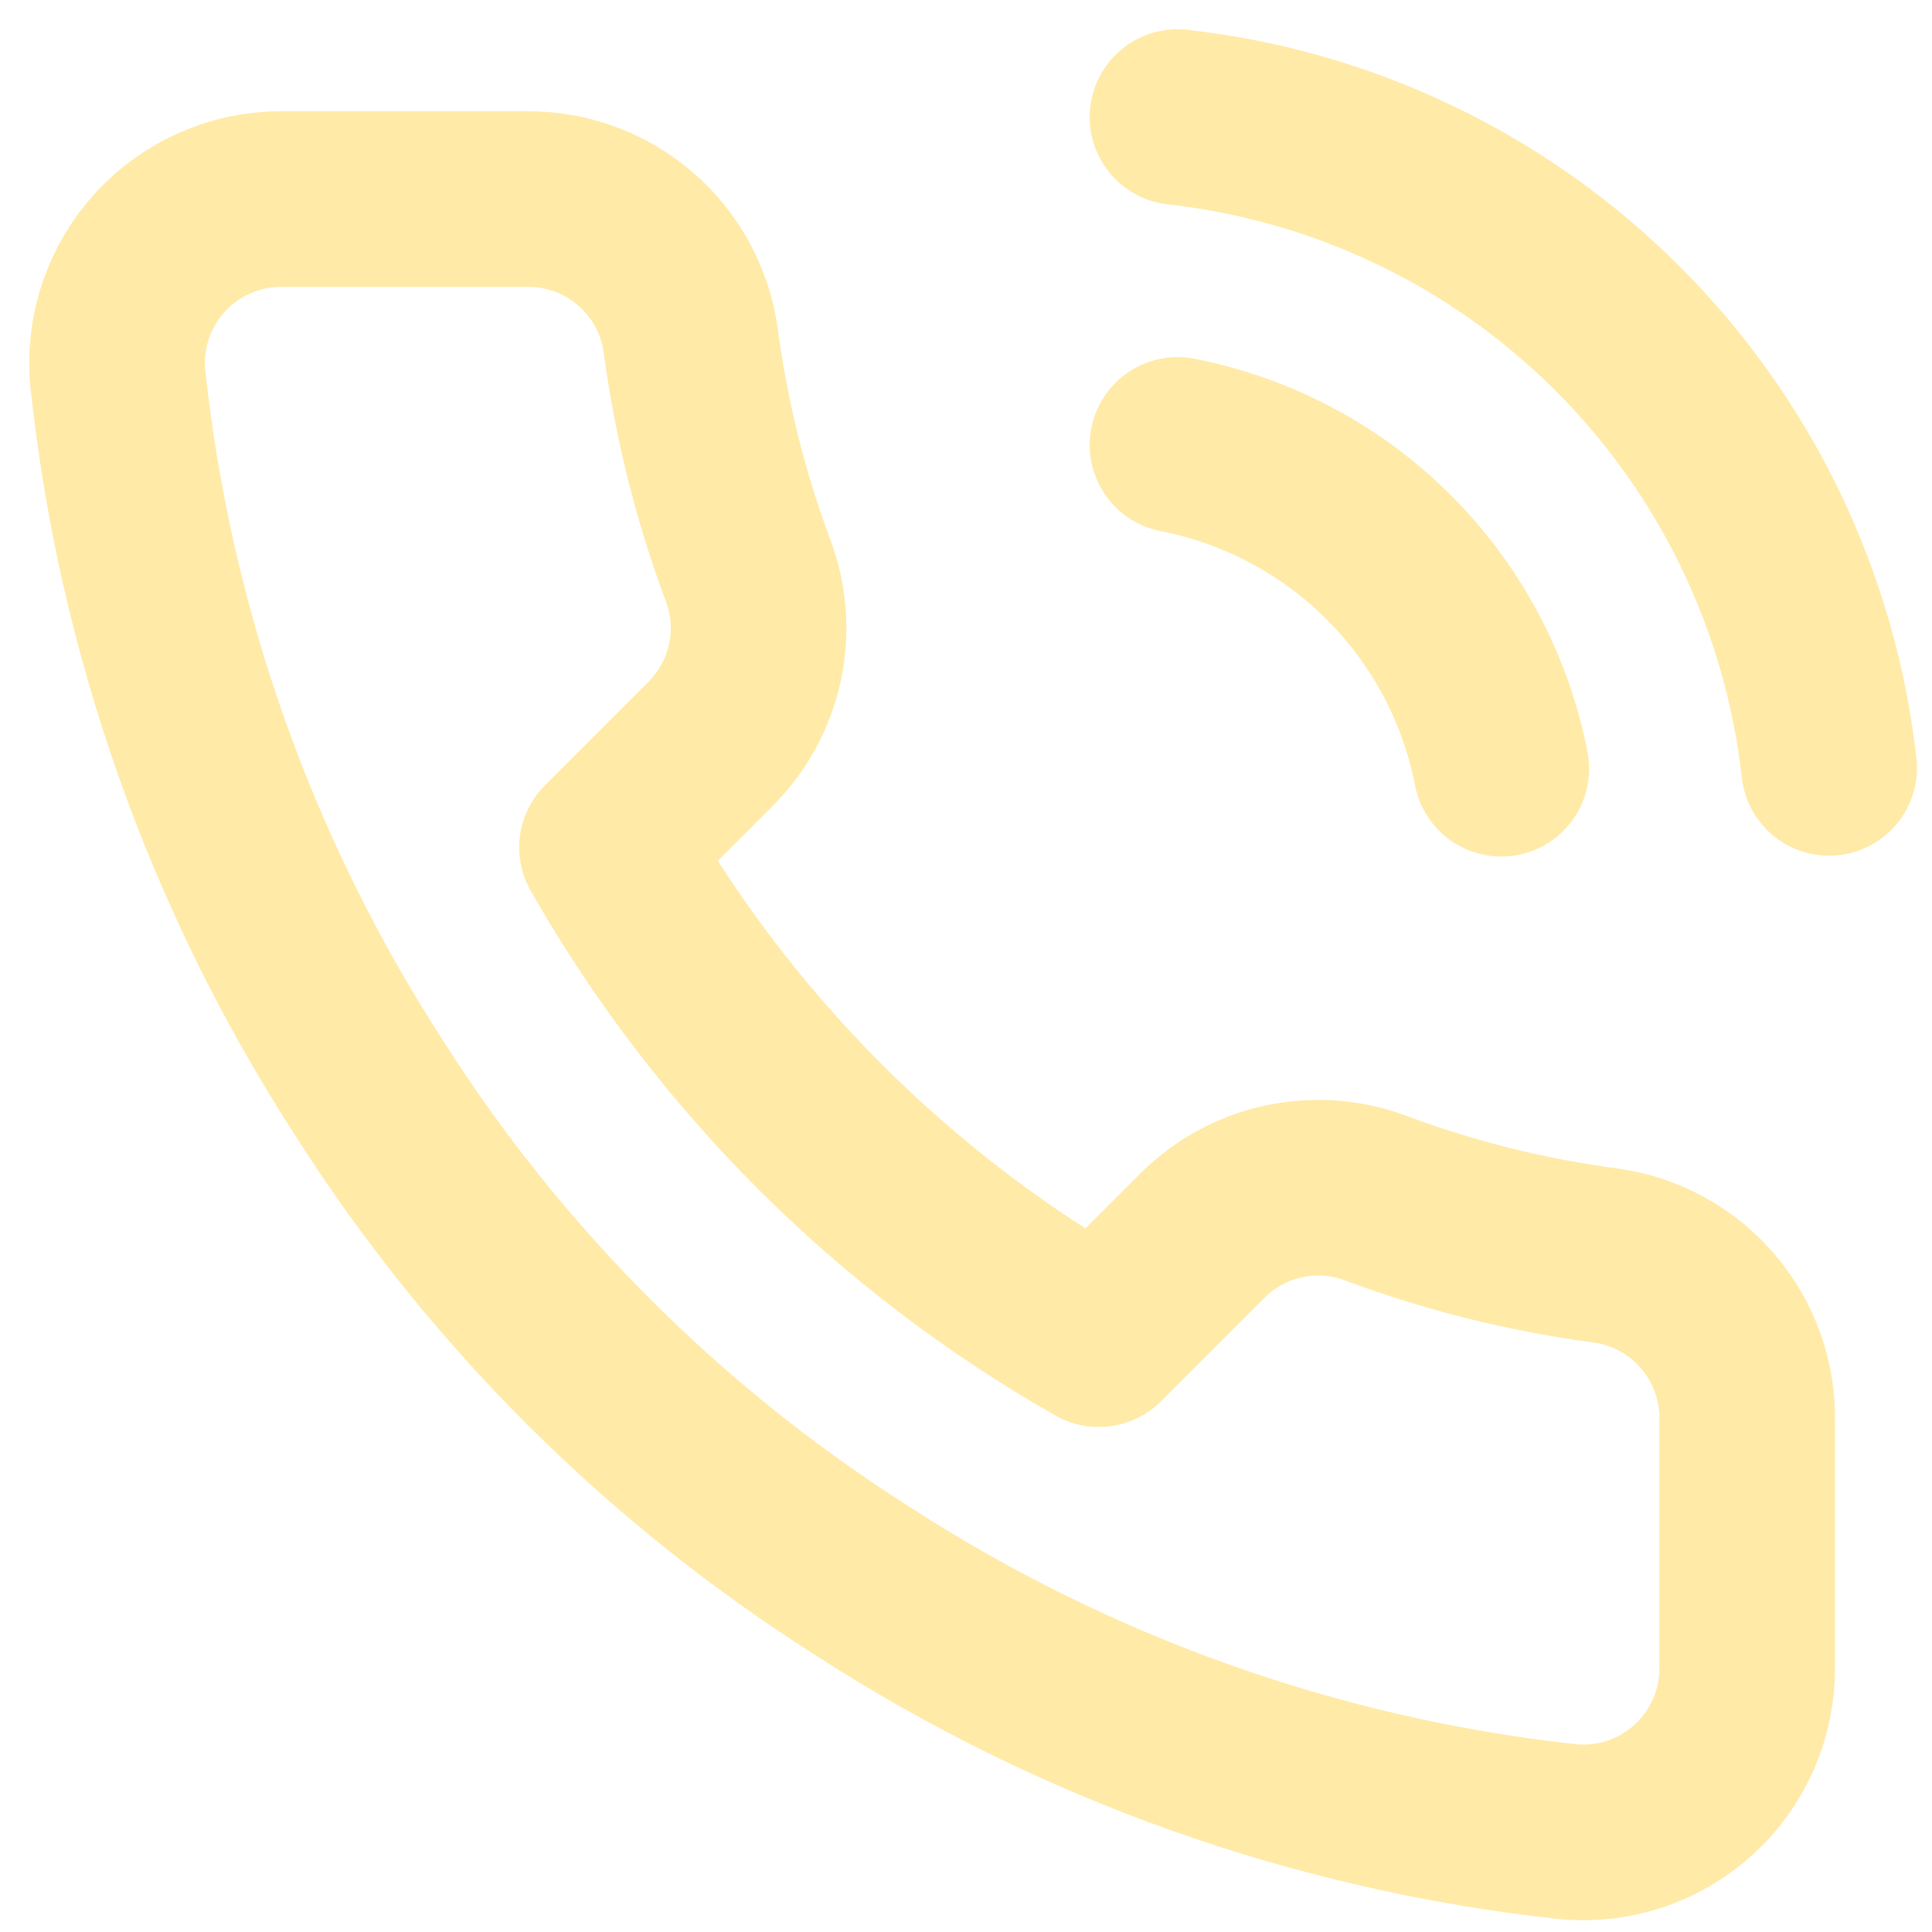
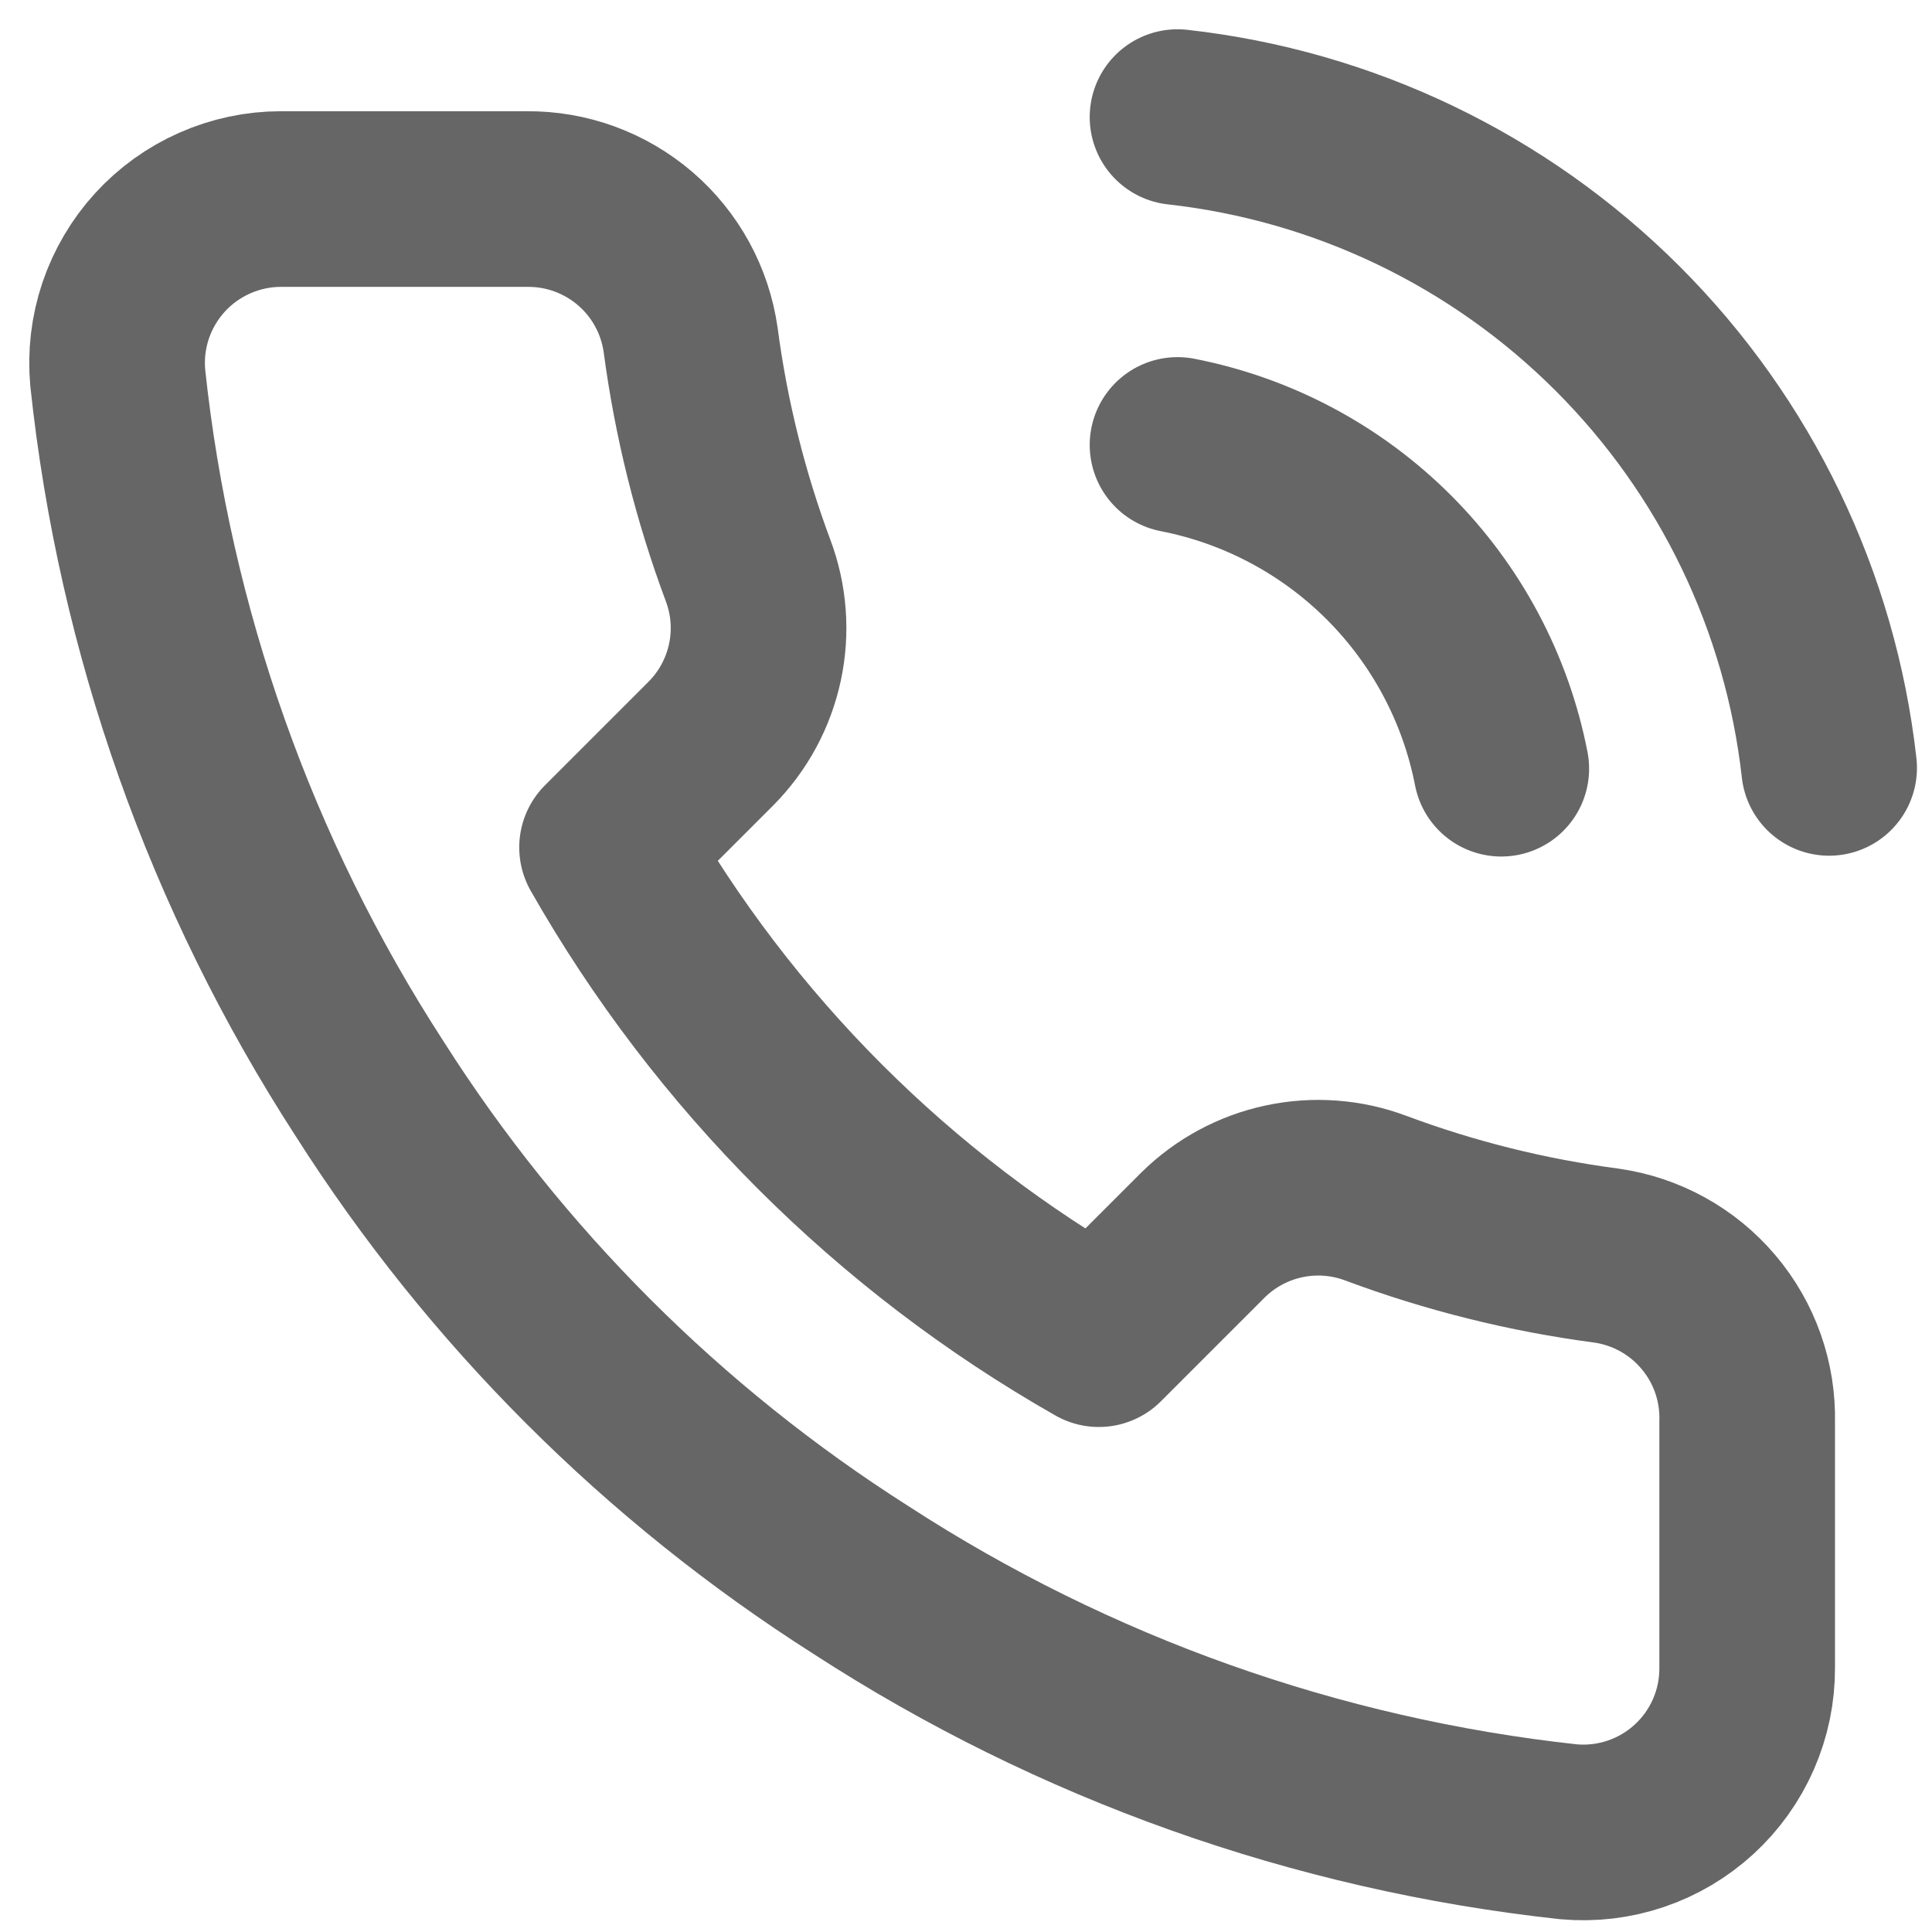
- <svg xmlns="http://www.w3.org/2000/svg" width="33" height="33" viewBox="0 0 33 33" fill="none">
-   <path d="M20.113 7.6C21.481 7.867 22.738 8.536 23.723 9.521C24.708 10.506 25.377 11.763 25.643 13.13M20.113 2C22.954 2.316 25.604 3.588 27.626 5.608C29.649 7.628 30.924 10.275 31.243 13.116M29.843 24.288V28.488C29.845 28.878 29.765 29.264 29.609 29.621C29.453 29.978 29.224 30.299 28.936 30.563C28.649 30.826 28.31 31.027 27.94 31.152C27.571 31.277 27.18 31.323 26.791 31.288C22.483 30.82 18.345 29.348 14.709 26.99C11.327 24.84 8.459 21.973 6.309 18.59C3.943 14.938 2.471 10.779 2.011 6.452C1.976 6.065 2.022 5.675 2.146 5.306C2.271 4.938 2.47 4.599 2.732 4.312C2.994 4.025 3.313 3.796 3.669 3.639C4.024 3.482 4.409 3.4 4.797 3.4H8.997C9.677 3.393 10.335 3.634 10.851 4.077C11.366 4.52 11.702 5.135 11.797 5.808C11.975 7.152 12.303 8.472 12.777 9.742C12.966 10.243 13.007 10.788 12.895 11.311C12.783 11.835 12.524 12.315 12.147 12.696L10.369 14.474C12.362 17.979 15.264 20.881 18.769 22.874L20.547 21.096C20.928 20.72 21.409 20.46 21.932 20.349C22.456 20.237 23 20.278 23.501 20.466C24.771 20.94 26.091 21.269 27.435 21.446C28.115 21.542 28.736 21.884 29.18 22.409C29.625 22.933 29.86 23.601 29.843 24.288Z" stroke="#FFEAA7" stroke-width="3" stroke-linecap="round" stroke-linejoin="round" />
+ <svg xmlns="http://www.w3.org/2000/svg" width="33" height="33" viewBox="0 0 33 33" fill="none" stroke="red">
+   <path d="M20.113 7.6C21.481 7.867 22.738 8.536 23.723 9.521C24.708 10.506 25.377 11.763 25.643 13.13M20.113 2C22.954 2.316 25.604 3.588 27.626 5.608C29.649 7.628 30.924 10.275 31.243 13.116M29.843 24.288V28.488C29.845 28.878 29.765 29.264 29.609 29.621C29.453 29.978 29.224 30.299 28.936 30.563C28.649 30.826 28.31 31.027 27.94 31.152C27.571 31.277 27.18 31.323 26.791 31.288C22.483 30.82 18.345 29.348 14.709 26.99C11.327 24.84 8.459 21.973 6.309 18.59C3.943 14.938 2.471 10.779 2.011 6.452C1.976 6.065 2.022 5.675 2.146 5.306C2.271 4.938 2.47 4.599 2.732 4.312C2.994 4.025 3.313 3.796 3.669 3.639C4.024 3.482 4.409 3.4 4.797 3.4H8.997C9.677 3.393 10.335 3.634 10.851 4.077C11.366 4.52 11.702 5.135 11.797 5.808C11.975 7.152 12.303 8.472 12.777 9.742C12.966 10.243 13.007 10.788 12.895 11.311C12.783 11.835 12.524 12.315 12.147 12.696L10.369 14.474C12.362 17.979 15.264 20.881 18.769 22.874L20.547 21.096C20.928 20.72 21.409 20.46 21.932 20.349C22.456 20.237 23 20.278 23.501 20.466C24.771 20.94 26.091 21.269 27.435 21.446C28.115 21.542 28.736 21.884 29.18 22.409C29.625 22.933 29.86 23.601 29.843 24.288Z" stroke="rgba(0, 0, 0, 0.6)" stroke-width="3" stroke-linecap="round" stroke-linejoin="round" />
</svg>
